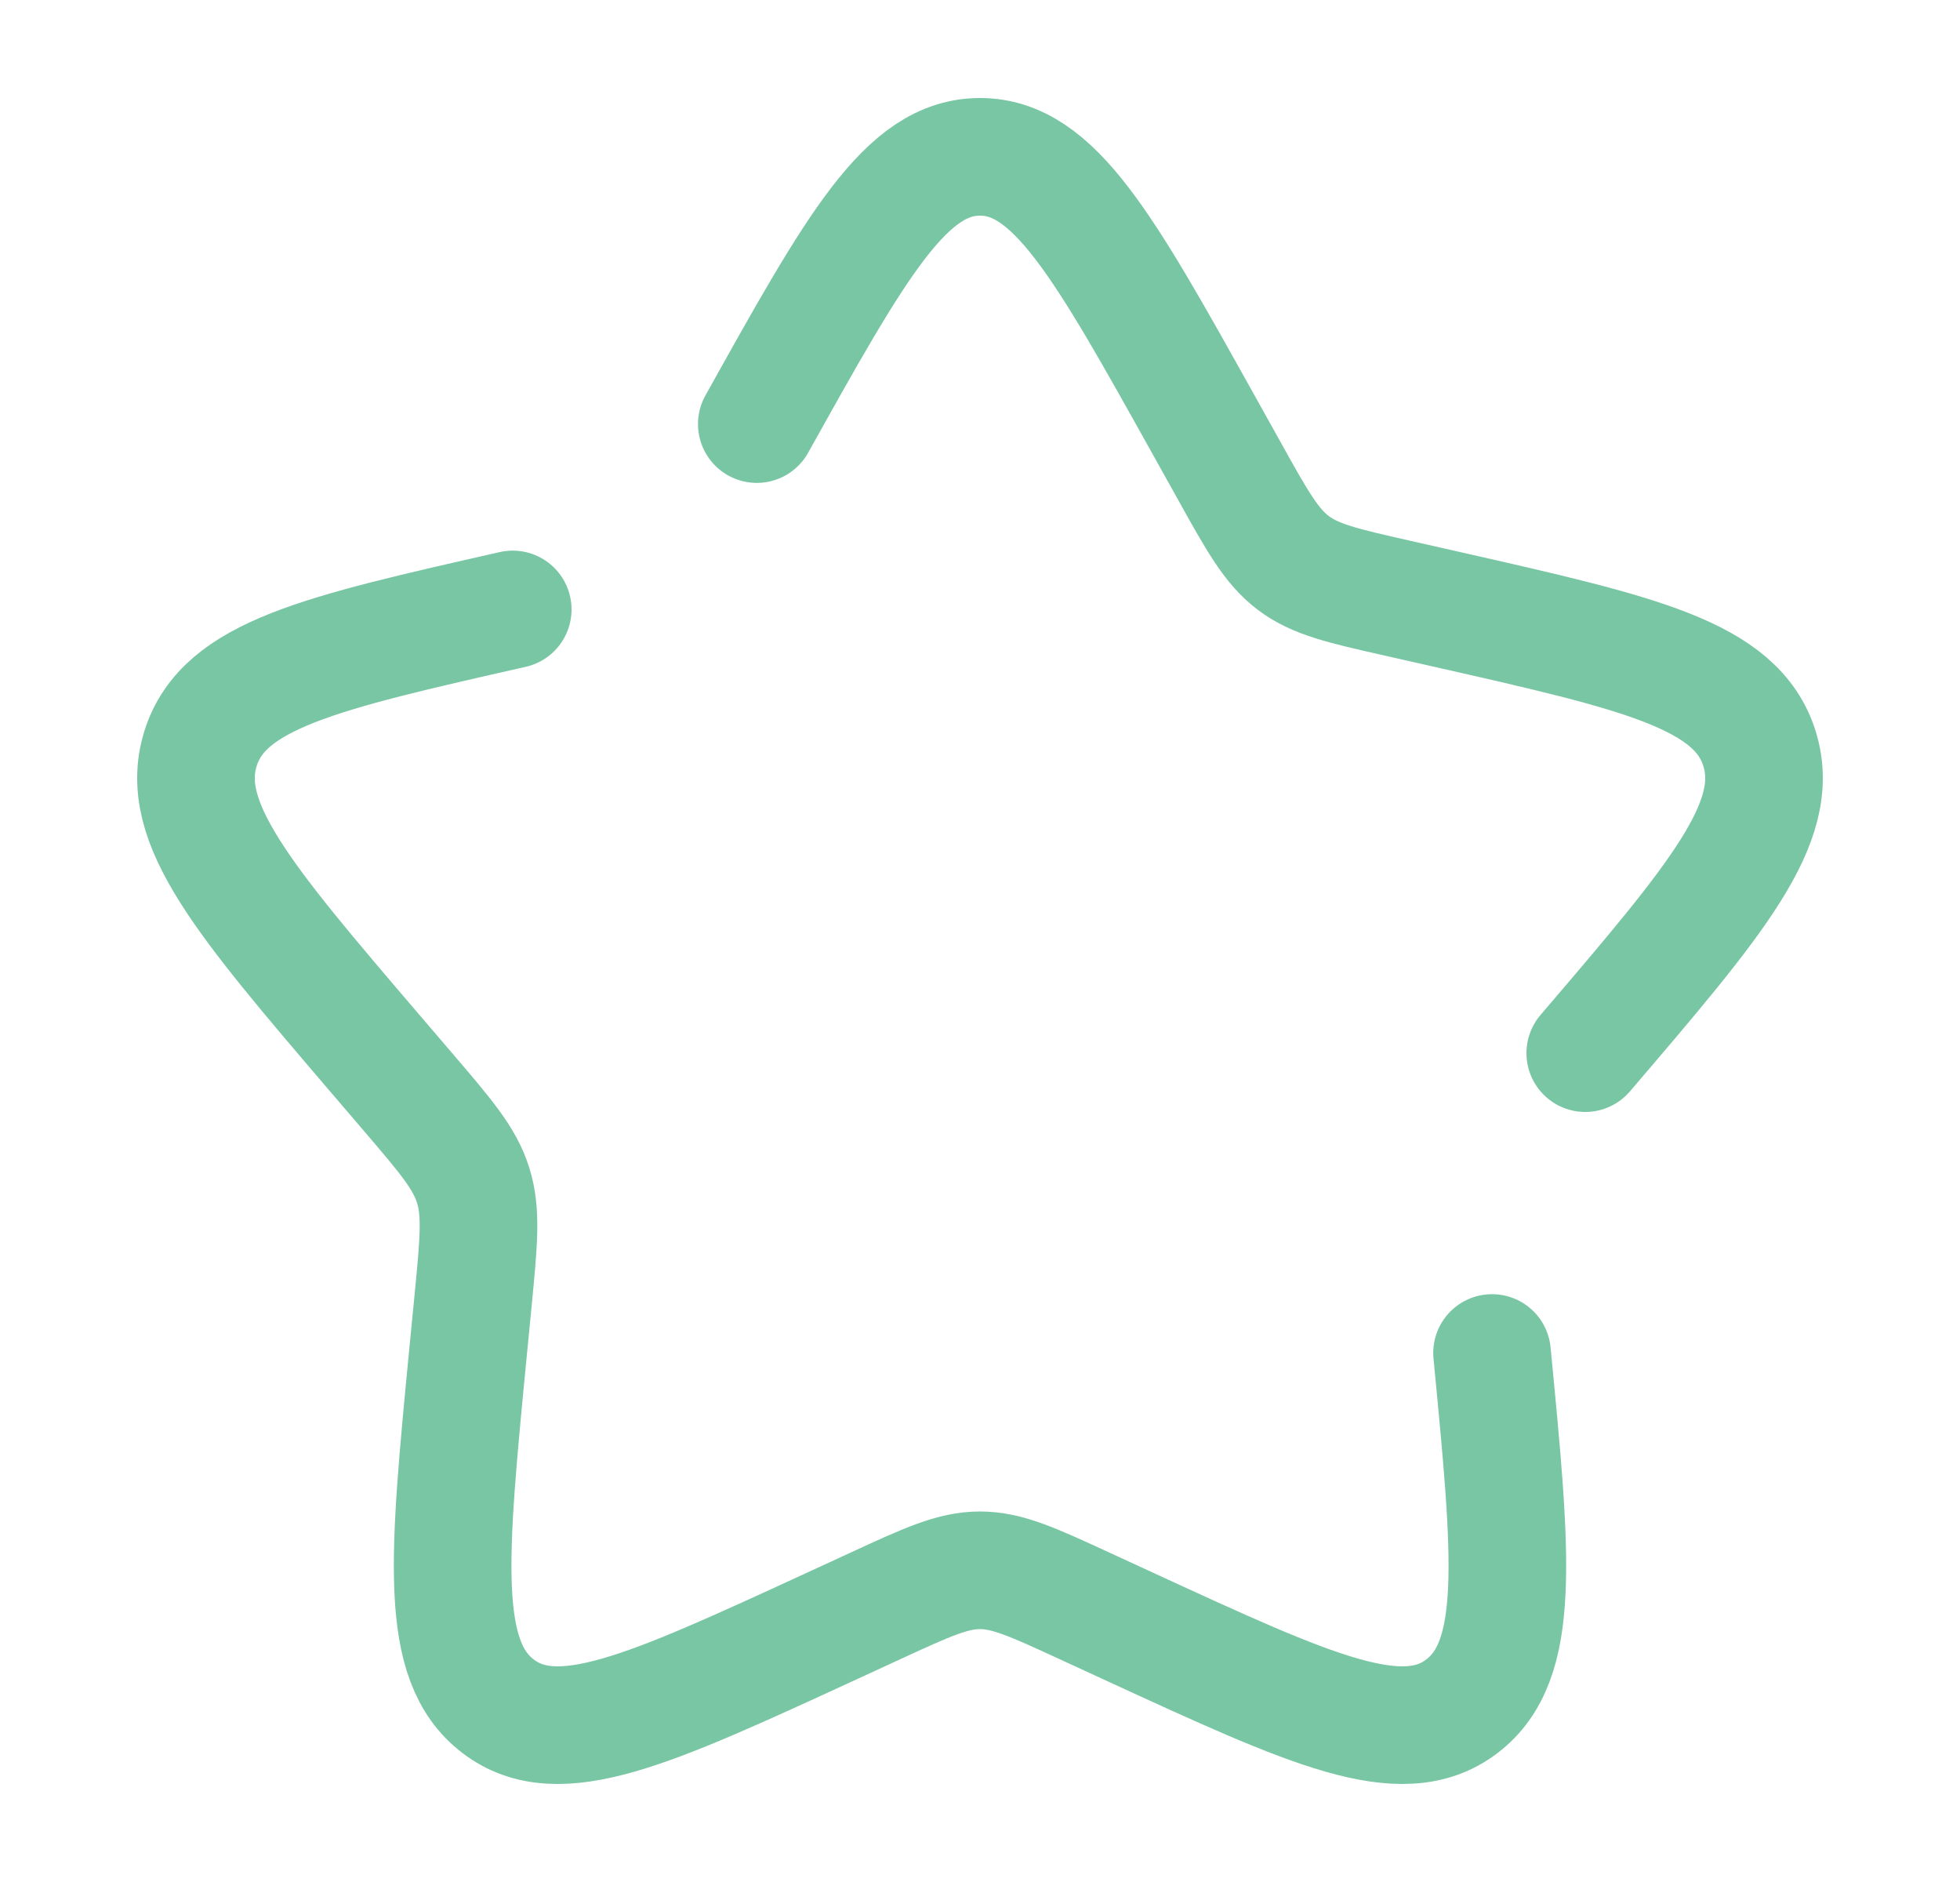
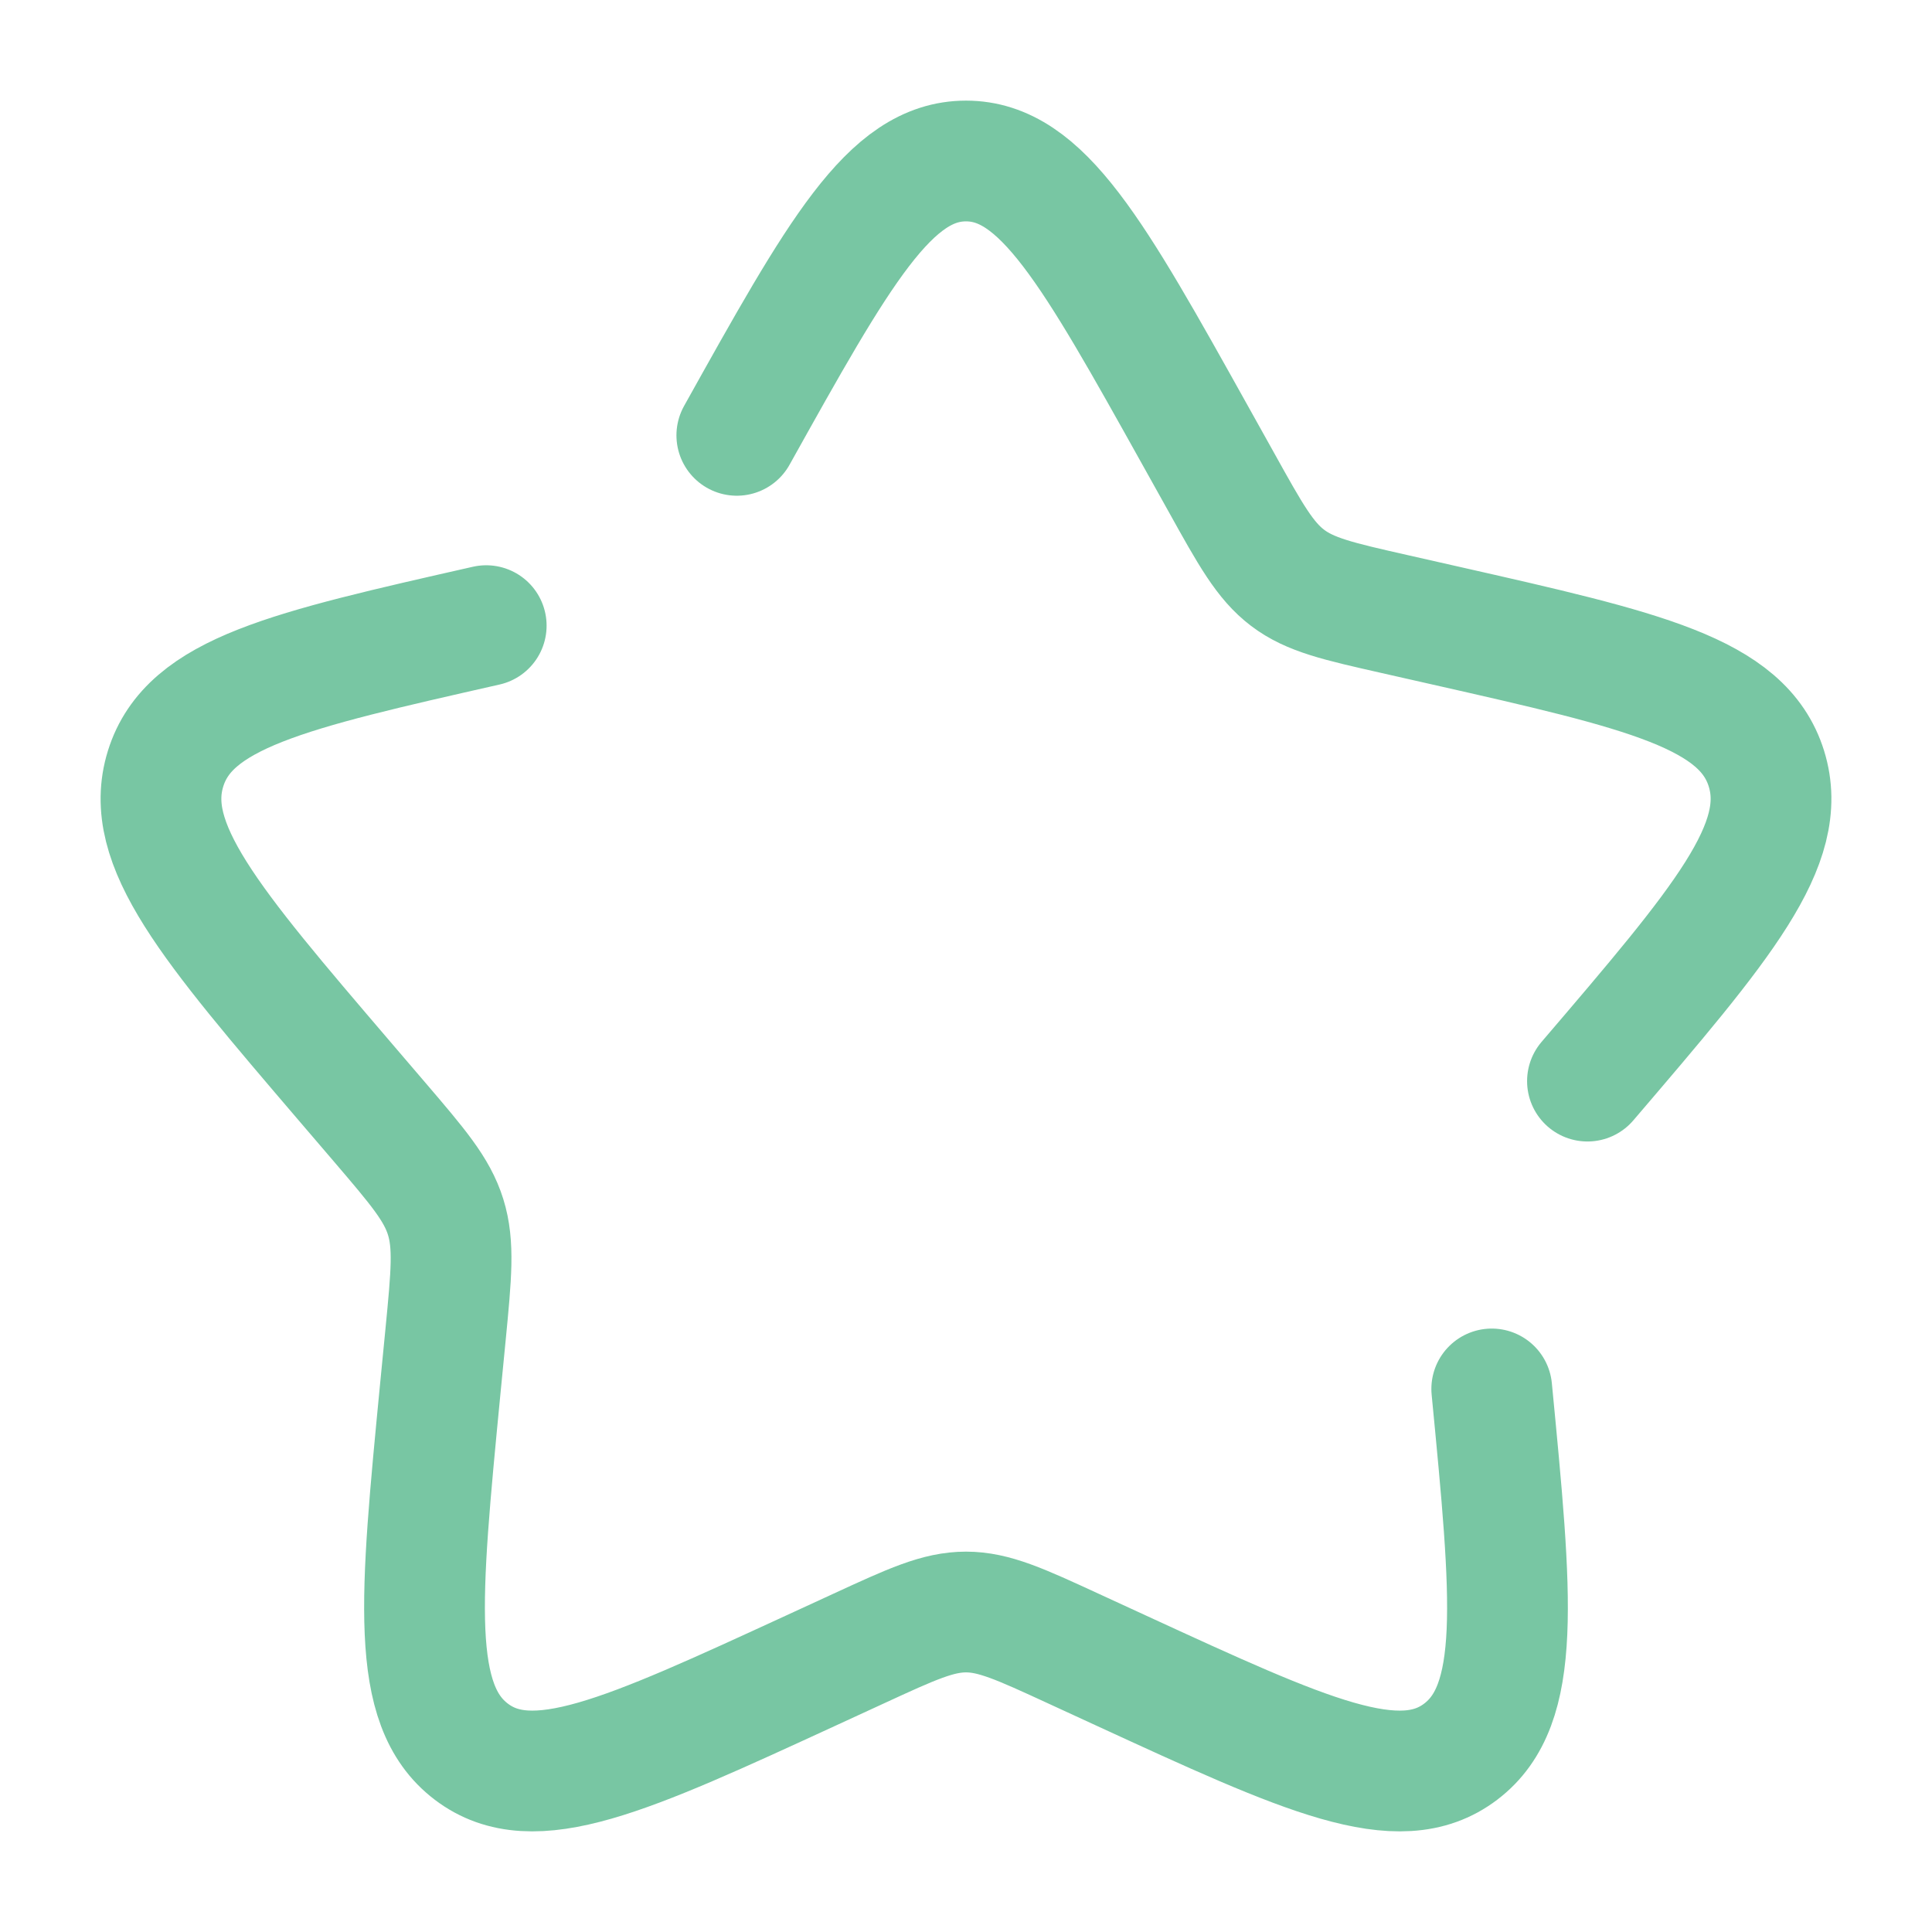
- <svg xmlns="http://www.w3.org/2000/svg" width="25px" height="24px" viewBox="0 0 24 24" fill="none">
+ <svg xmlns="http://www.w3.org/2000/svg" width="23px" height="23px" viewBox="0 0 24 24" fill="none">
  <path d="M6.04 7.772C3.58 8.329 2.35 8.607 2.057 9.548C1.765 10.489 2.603 11.469 4.28 13.43L4.714 13.937C5.19 14.494 5.429 14.773 5.536 15.118C5.643 15.462 5.607 15.834 5.535 16.578L5.469 17.254C5.216 19.871 5.089 21.179 5.855 21.76C6.621 22.342 7.773 21.811 10.076 20.751L10.671 20.477C11.326 20.175 11.653 20.025 12 20.025C12.347 20.025 12.674 20.175 13.329 20.477L13.924 20.751C16.227 21.811 17.379 22.342 18.145 21.76C18.911 21.179 18.784 19.871 18.531 17.254M19.72 13.43C21.397 11.469 22.235 10.489 21.943 9.548C21.65 8.607 20.42 8.329 17.96 7.772L17.324 7.628C16.625 7.47 16.276 7.391 15.995 7.178C15.714 6.965 15.534 6.642 15.175 5.996L14.847 5.408C13.58 3.136 12.947 2 12 2C11.053 2 10.42 3.136 9.153 5.408" stroke="#78C6A3" stroke-width="1.5" stroke-linecap="round" />
</svg>
